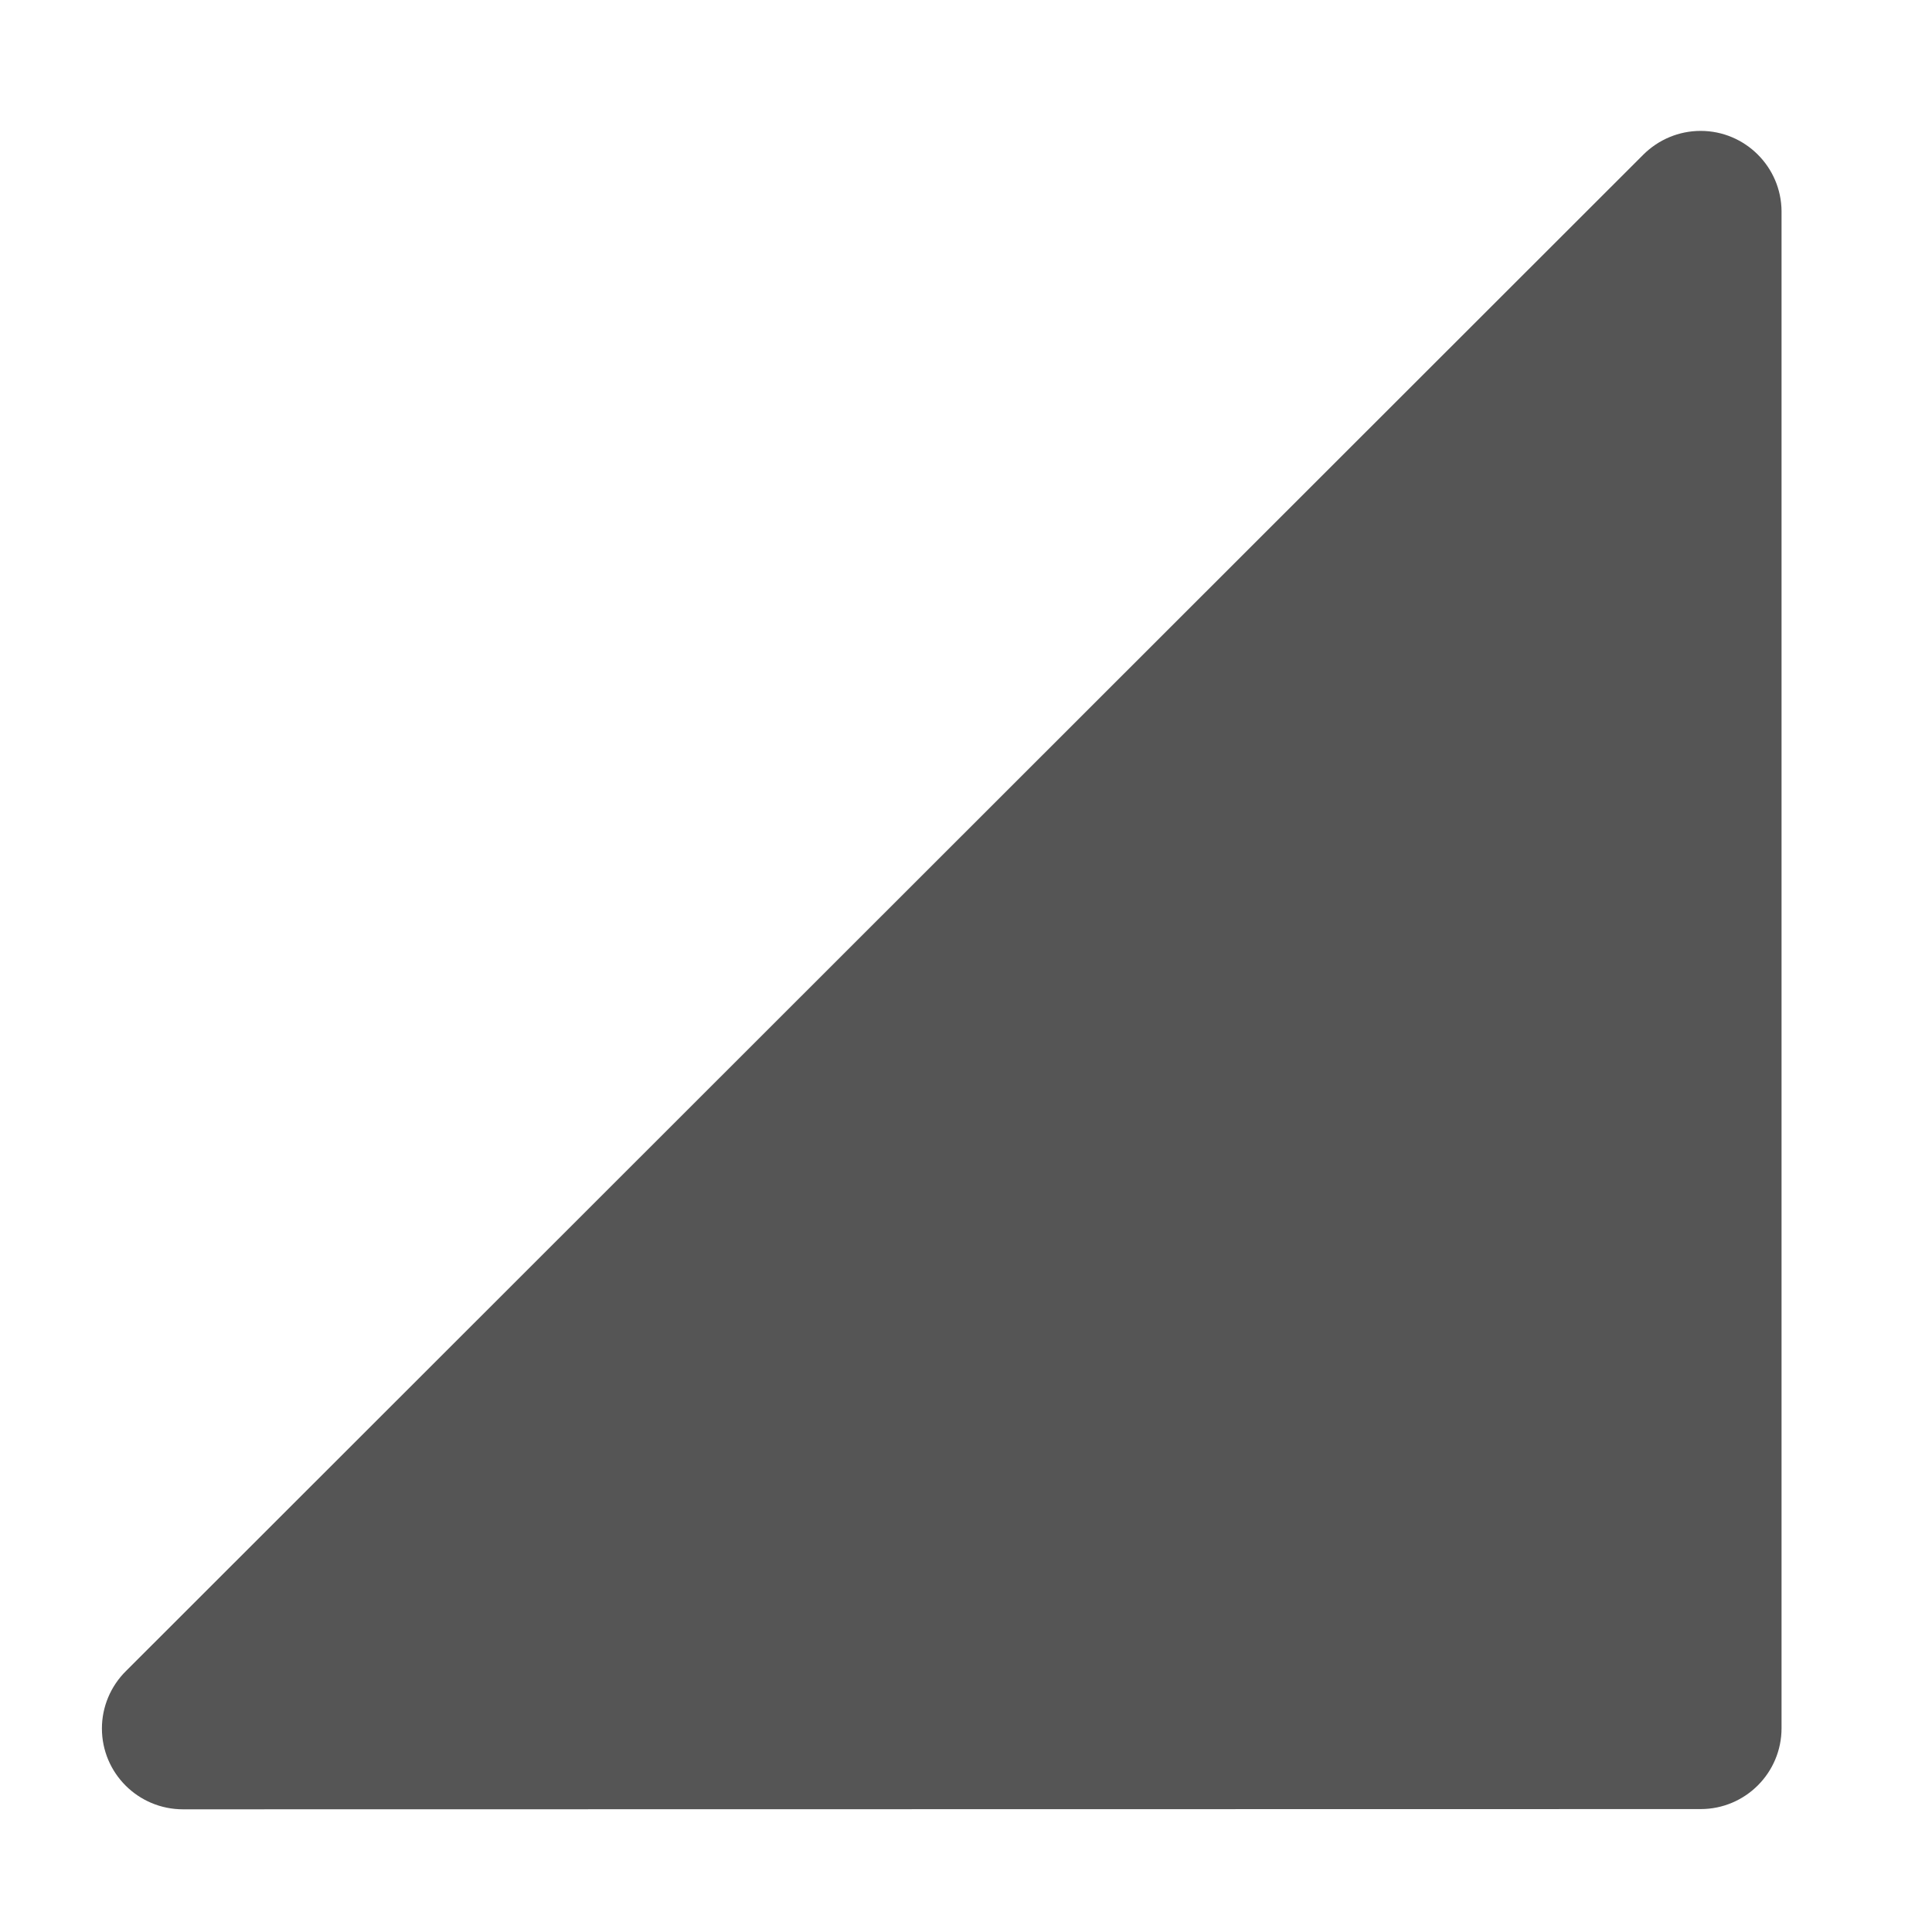
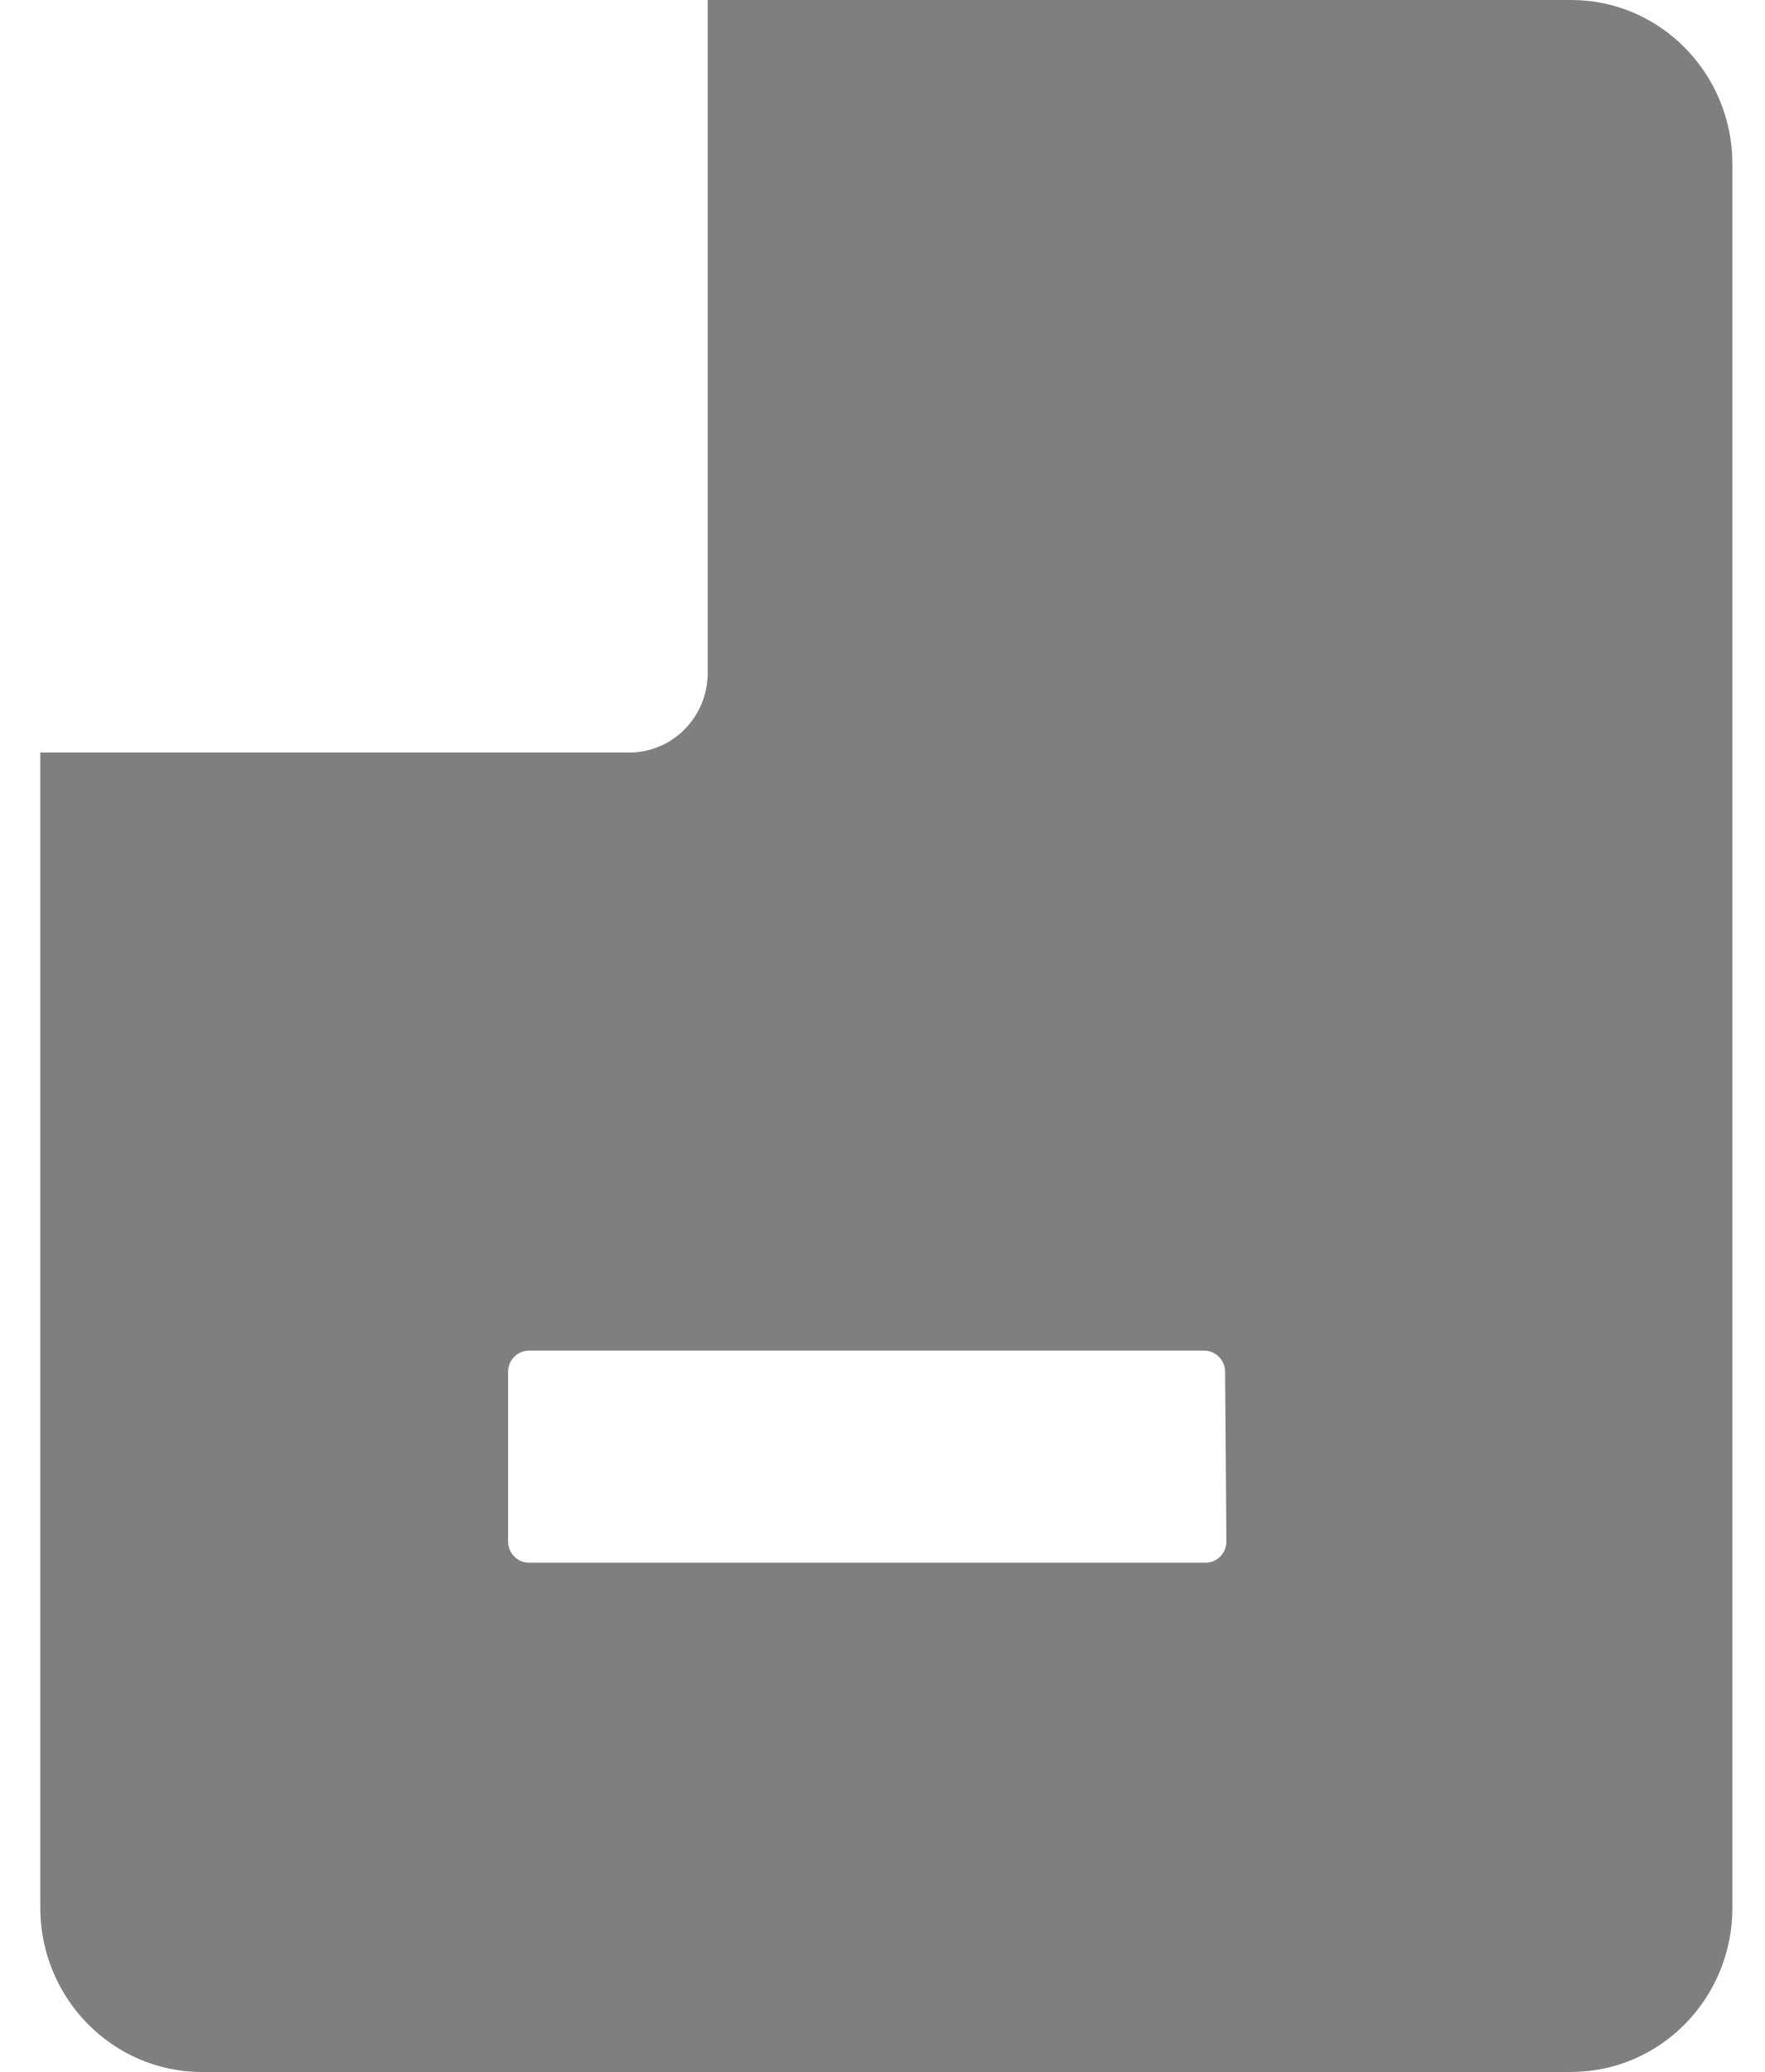
- <svg xmlns="http://www.w3.org/2000/svg" version="1.1" width="8px" height="8px">
-   <g transform="matrix(1 0 0 1 -222 -769 )">
-     <path d="M 0.76 7.492  L 7.042 7.491  C 7.227 7.491  7.377 7.341  7.377 7.156  L 7.377 0.875  C 7.376 0.691  7.226 0.542  7.042 0.542  C 6.952 0.542  6.867 0.578  6.804 0.641  L 0.522 6.919  C 0.458 6.982  0.422 7.068  0.422 7.157  C 0.422 7.342  0.572 7.492  0.758 7.492  C 0.758 7.492  0.759 7.492  0.76 7.492  Z " fill-rule="nonzero" fill="#555555" stroke="none" transform="matrix(1 0 0 1 222 769 )" />
+ <svg xmlns="http://www.w3.org/2000/svg" version="1.1" width="23px" height="27px">
+   <g transform="matrix(1 0 0 1 -222 -881 )">
+     <path d="M 20.472 0  L 9.224 0  L 9.224 8.762  C 9.224 8.764  9.224 8.765  9.224 8.767  C 9.224 9.341  8.767 9.806  8.202 9.806  L 0.525 9.806  L 0.525 24.857  C 0.525 26.04  1.468 26.999  2.631 27  L 20.473 27  C 20.475 26.999  20.476 26.999  20.478 26.999  C 21.638 26.999  22.579 26.042  22.579 24.861  C 22.579 24.86  22.579 24.858  22.579 24.857  L 22.579 2.143  C 22.579 2.141  22.579 2.14  22.579 2.138  C 22.579 0.957  21.638 0  20.478 0  C 20.476 0  20.475 0  20.473 0  Z M 15.967 17.877  L 15.984 20.086  C 15.984 20.24  15.863 20.363  15.713 20.363  L 6.894 20.363  C 6.744 20.363  6.622 20.24  6.622 20.087  L 6.622 17.877  C 6.622 17.724  6.744 17.6  6.894 17.6  L 15.695 17.6  C 15.845 17.6  15.967 17.724  15.967 17.877  Z " fill-rule="nonzero" fill="#7f7f7f" stroke="none" transform="matrix(1 0 0 1 222 881 )" />
  </g>
</svg>
